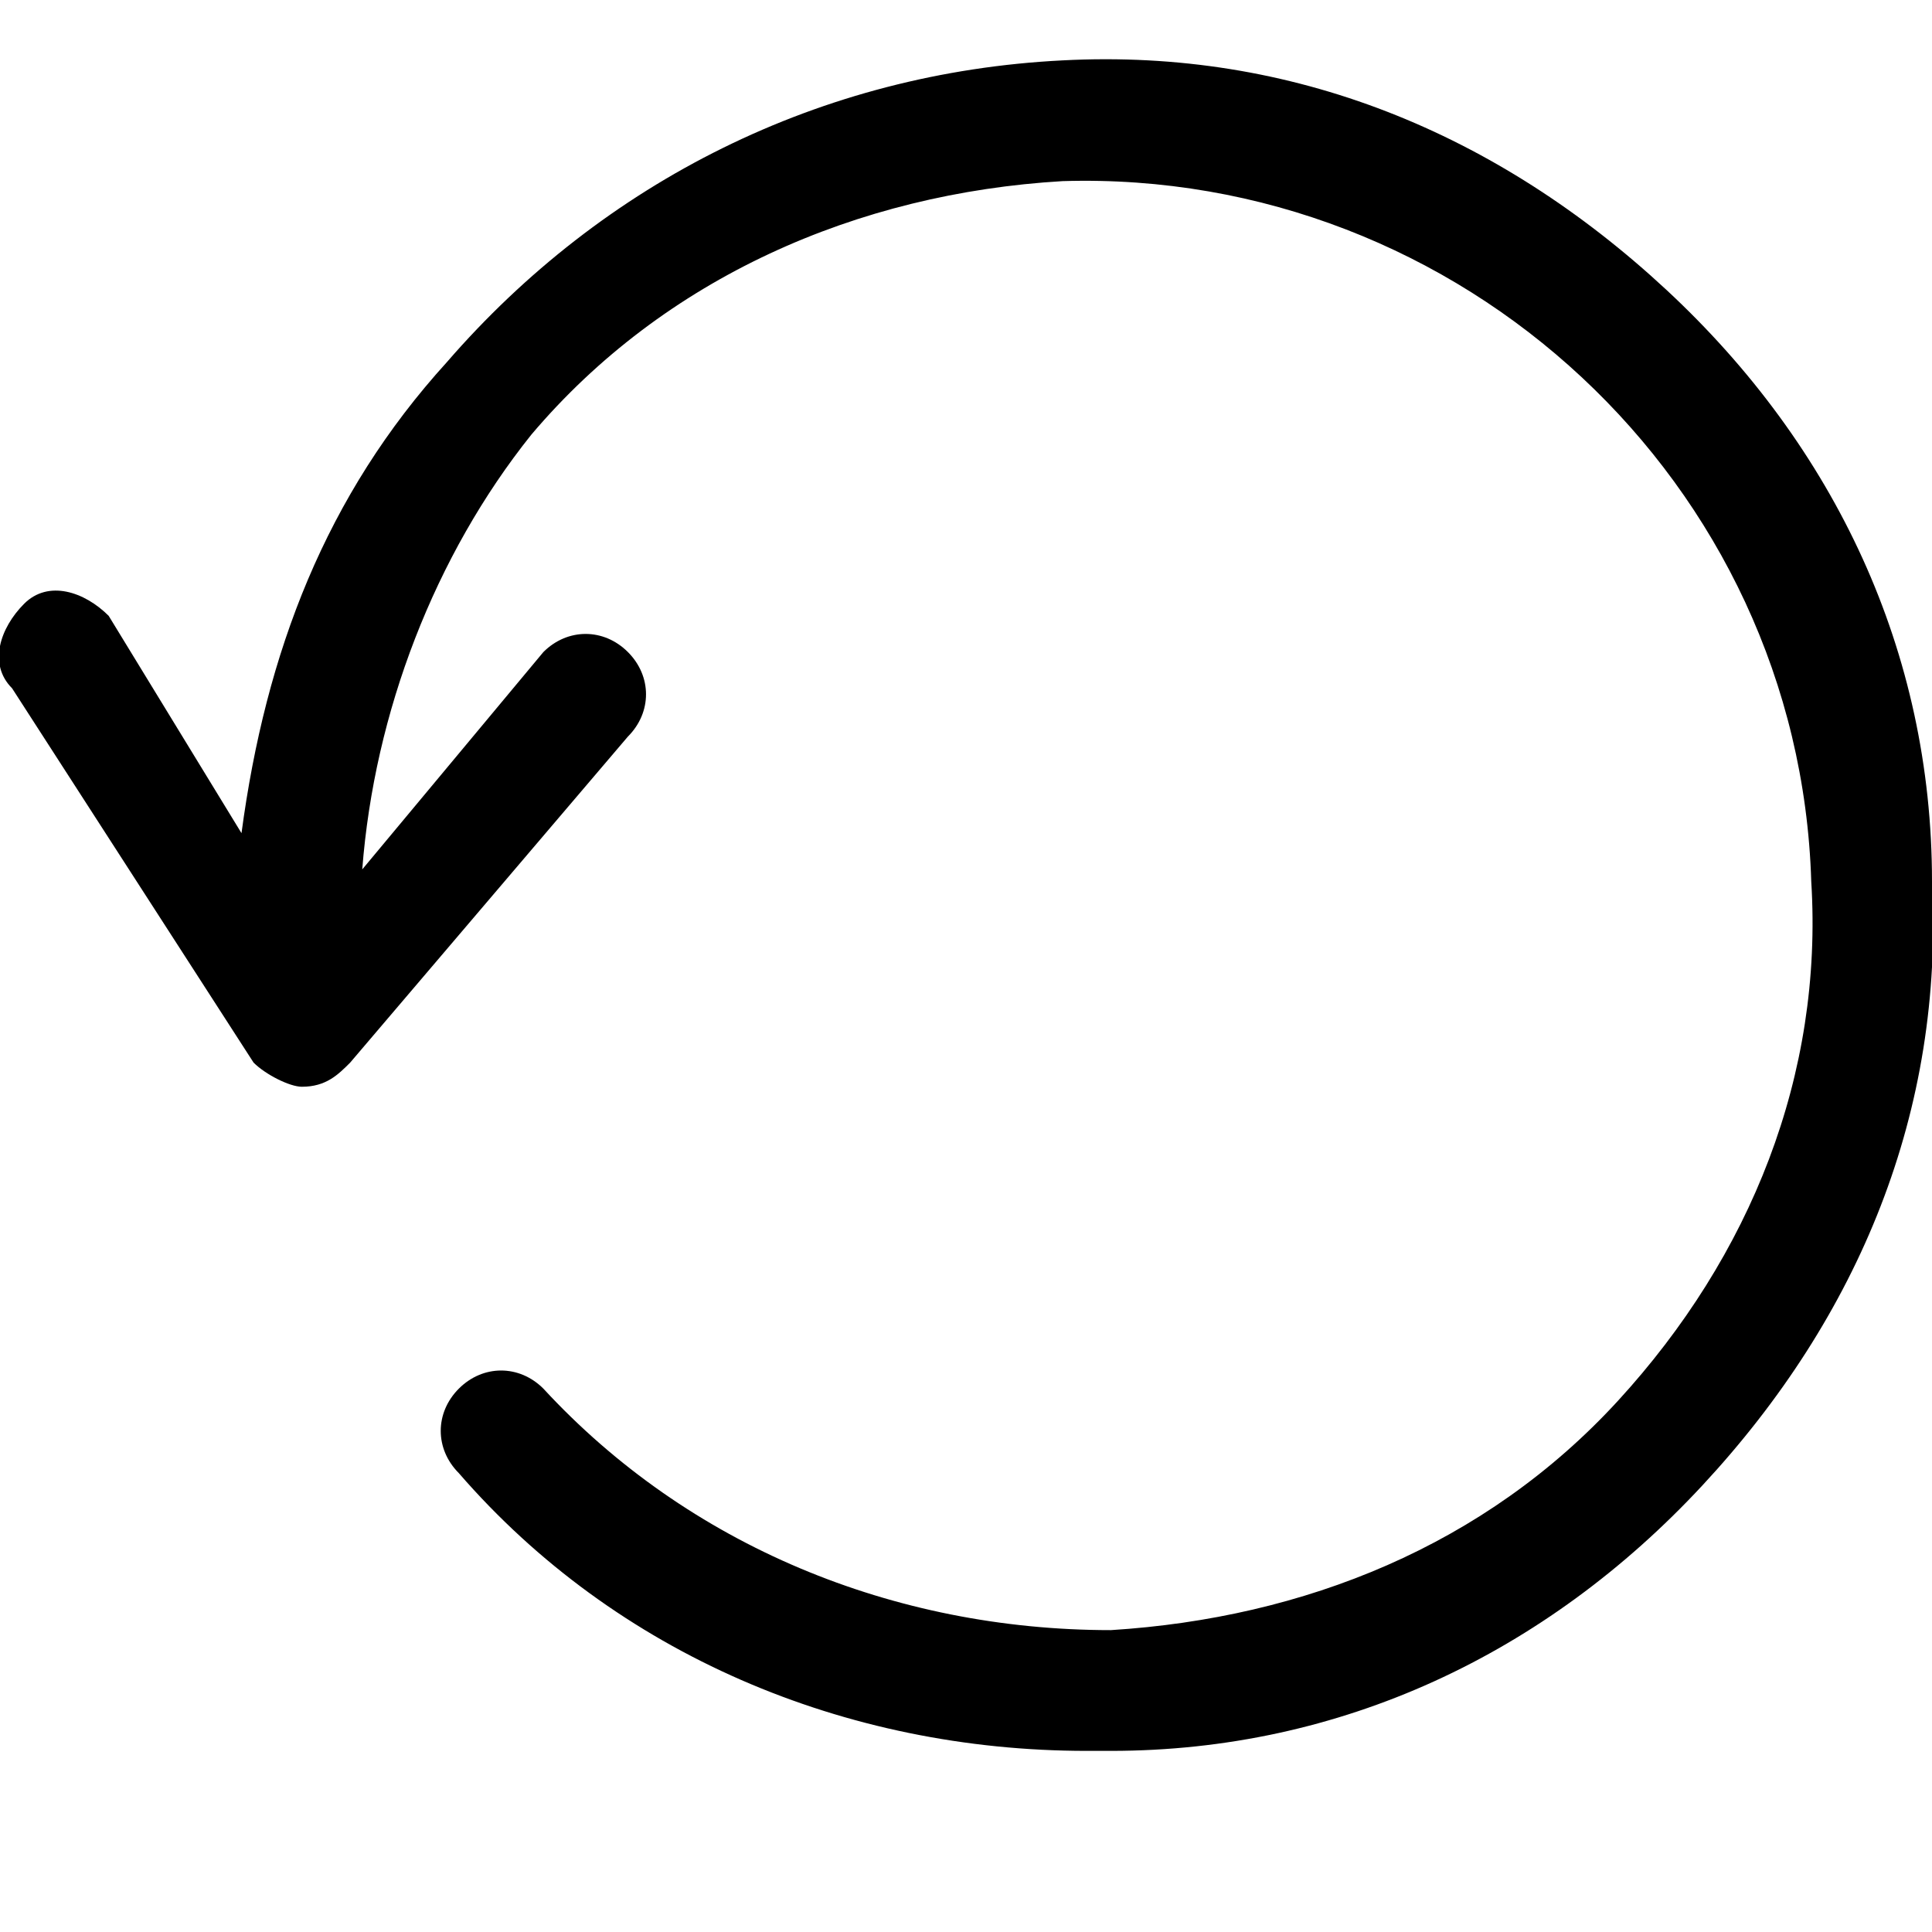
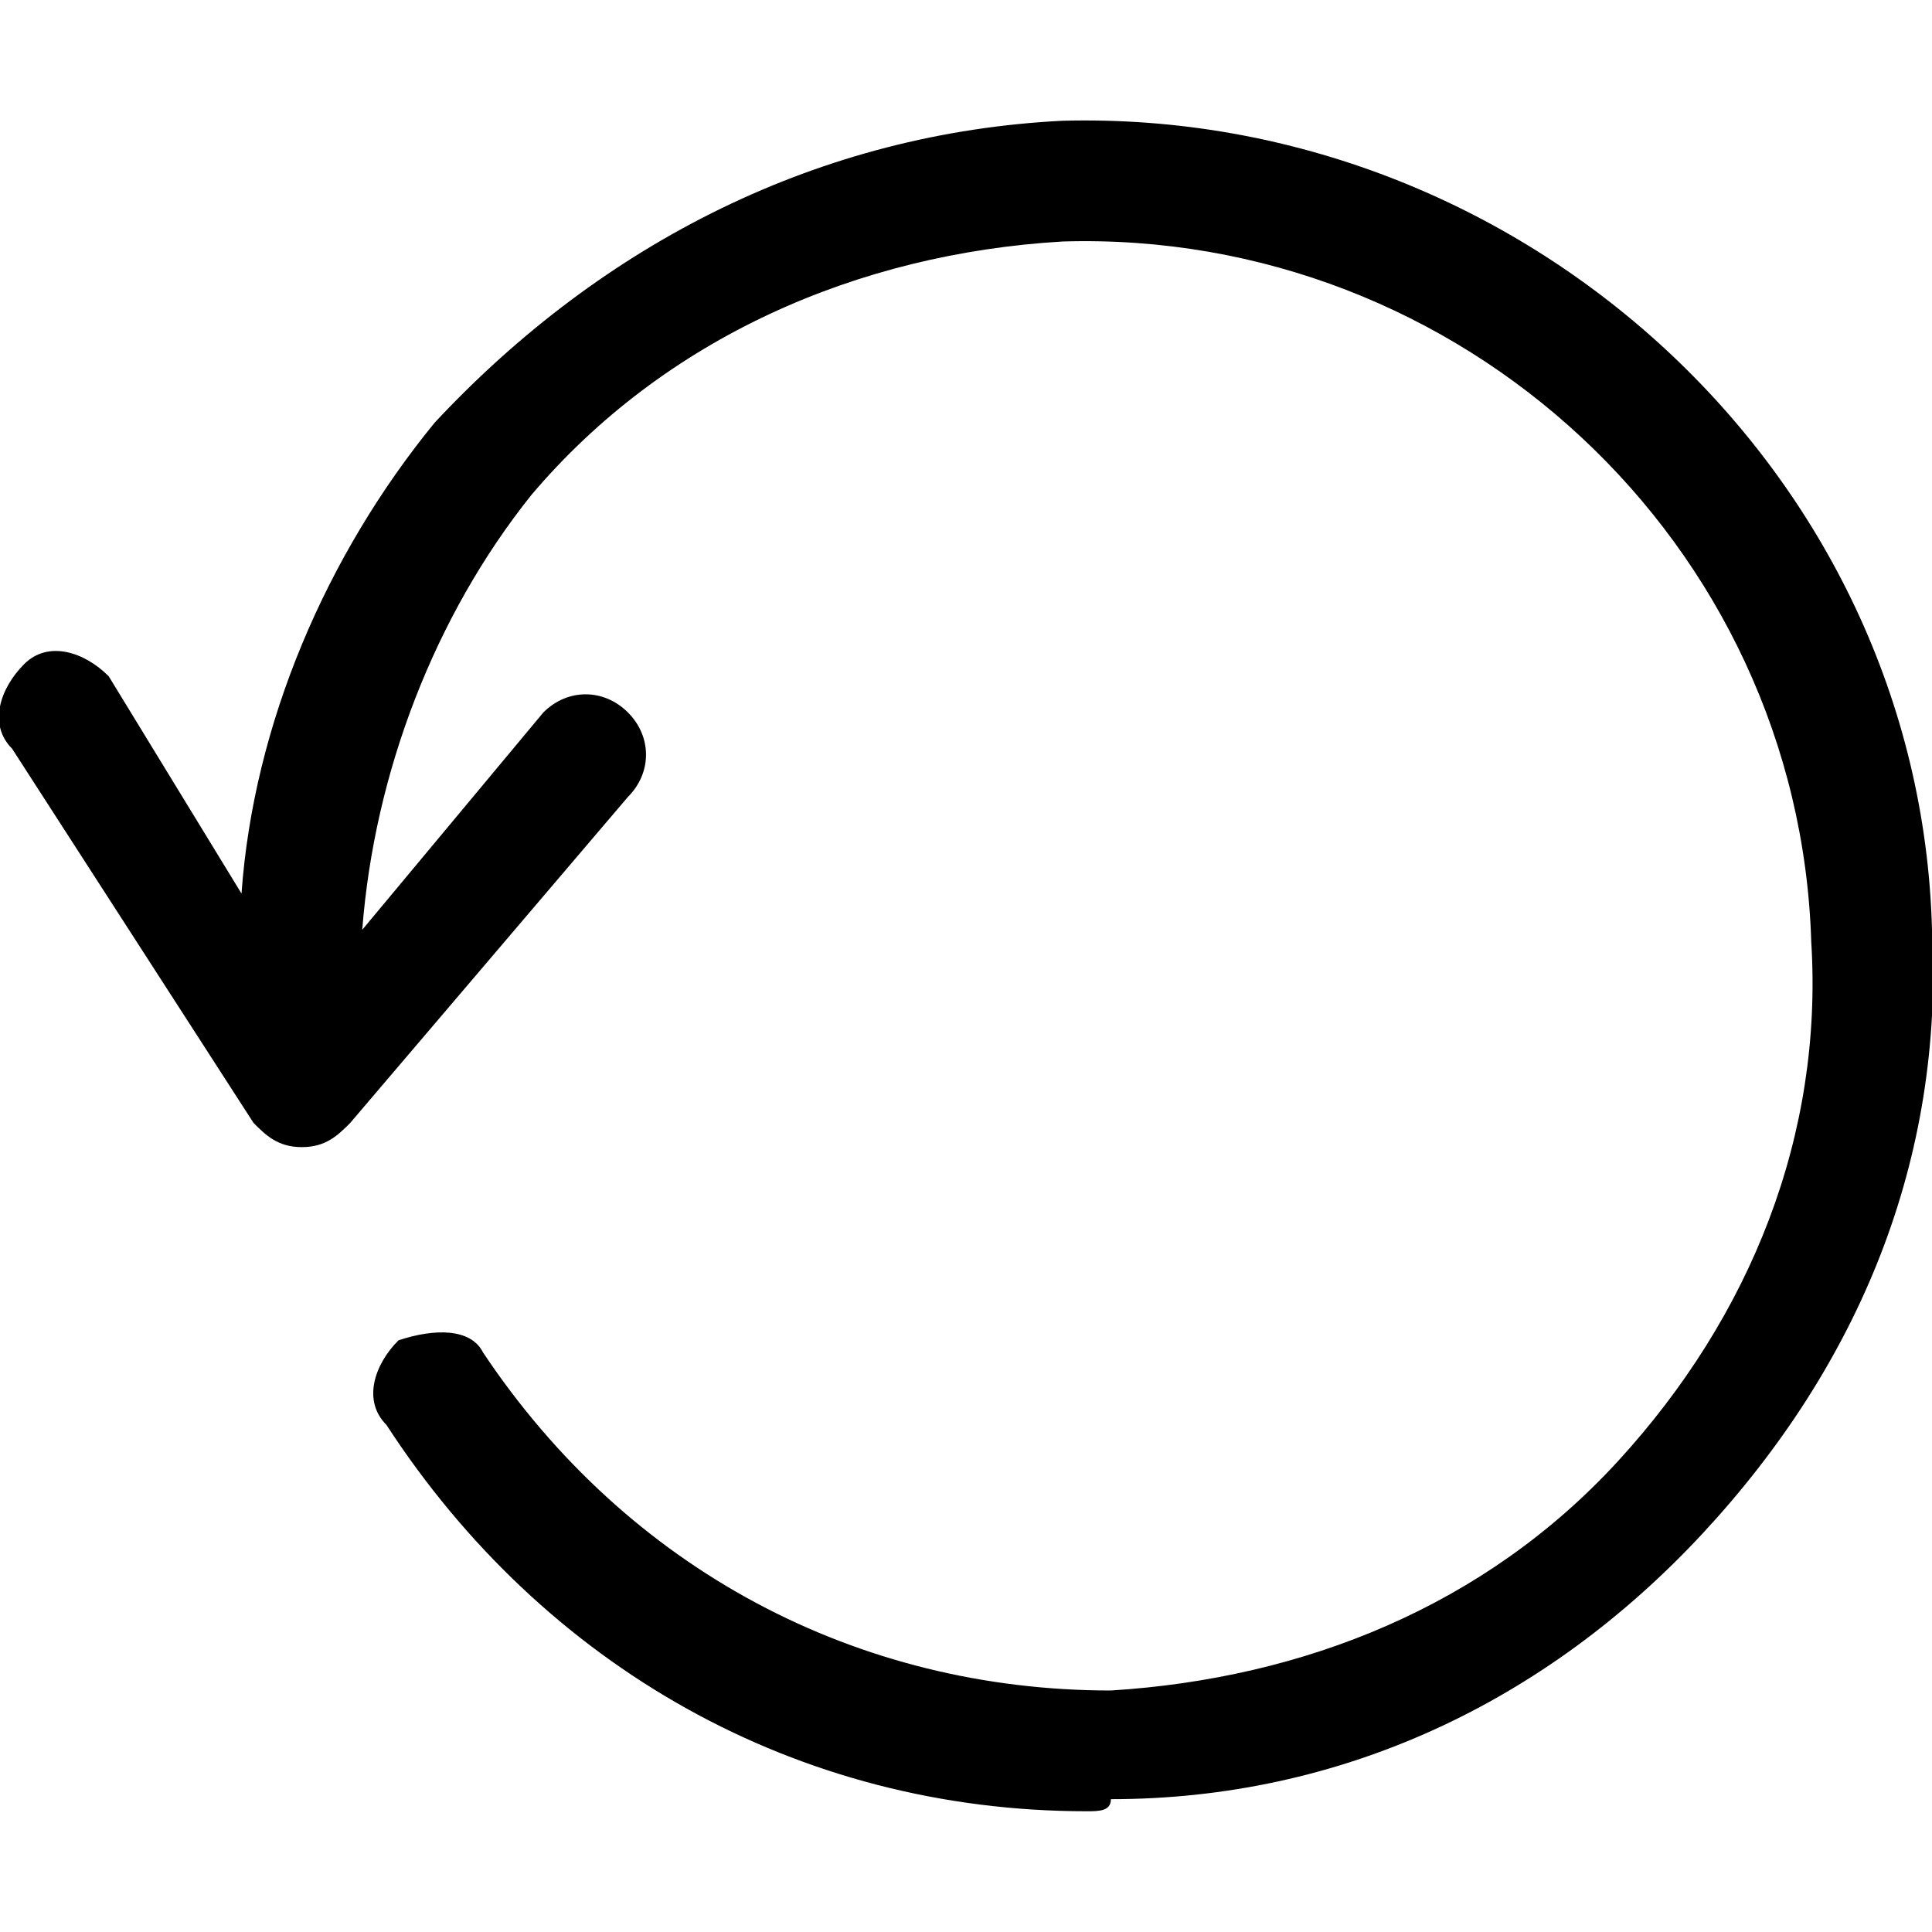
<svg xmlns="http://www.w3.org/2000/svg" version="1.1" baseProfile="tiny" id="Layer_1" x="0px" y="0px" viewBox="0 0 16 16" xml:space="preserve">
-   <g id="XMLID_237_">
-     <path d="M9,14.5c-2,0-3.9-0.8-5.2-2.3c-0.2-0.2-0.2-0.5,0-0.7c0.2-0.2,0.5-0.2,0.7,0c1.2,1.3,2.9,2,4.7,2c1.6-0.1,3.1-0.7,4.2-1.9   s1.7-2.7,1.6-4.3C14.9,4,12.1,1.4,8.8,1.5C7.1,1.6,5.5,2.3,4.4,3.6C3.6,4.6,3.1,5.9,3,7.2l1.5-1.8c0.2-0.2,0.5-0.2,0.7,0   c0.2,0.2,0.2,0.5,0,0.7L2.9,8.8C2.8,8.9,2.7,9,2.5,9C2.4,9,2.2,8.9,2.1,8.8l-2-3.1C-0.1,5.5,0,5.2,0.2,5c0.2-0.2,0.5-0.1,0.7,0.1   L2,6.9C2.2,5.4,2.7,4.1,3.7,3C5,1.5,6.8,0.6,8.8,0.5c1.9-0.1,3.6,0.6,5,1.9c1.4,1.3,2.2,3,2.2,4.9c0.1,1.9-0.6,3.6-1.9,5   s-3,2.2-4.9,2.2C9.2,14.5,9.1,14.5,9,14.5z" />
-   </g>
+   <path d="M9,15c-2.4,0-4.5-1.2-5.8-3.2c-0.2-0.2-0.1-0.5,0.1-0.7C3.6,11,3.9,11,4,11.2C5.2,13,7.1,14,9.2,14c1.6-0.1,3.1-0.7,4.2-1.9  s1.7-2.7,1.6-4.3C14.9,4.5,12.1,1.9,8.8,2C7.1,2.1,5.5,2.8,4.4,4.1C3.6,5.1,3.1,6.4,3,7.7l1.5-1.8c0.2-0.2,0.5-0.2,0.7,0  c0.2,0.2,0.2,0.5,0,0.7L2.9,9.3C2.8,9.4,2.7,9.5,2.5,9.5c-0.2,0-0.3-0.1-0.4-0.2l-2-3.1C-0.1,6,0,5.7,0.2,5.5  c0.2-0.2,0.5-0.1,0.7,0.1L2,7.4c0.1-1.4,0.7-2.8,1.6-3.9C5,2,6.8,1.1,8.8,1c3.8-0.1,7.1,2.9,7.2,6.7c0.1,1.9-0.6,3.6-1.9,5  s-3,2.2-4.9,2.2C9.2,15,9.1,15,9,15z" />
</svg>
